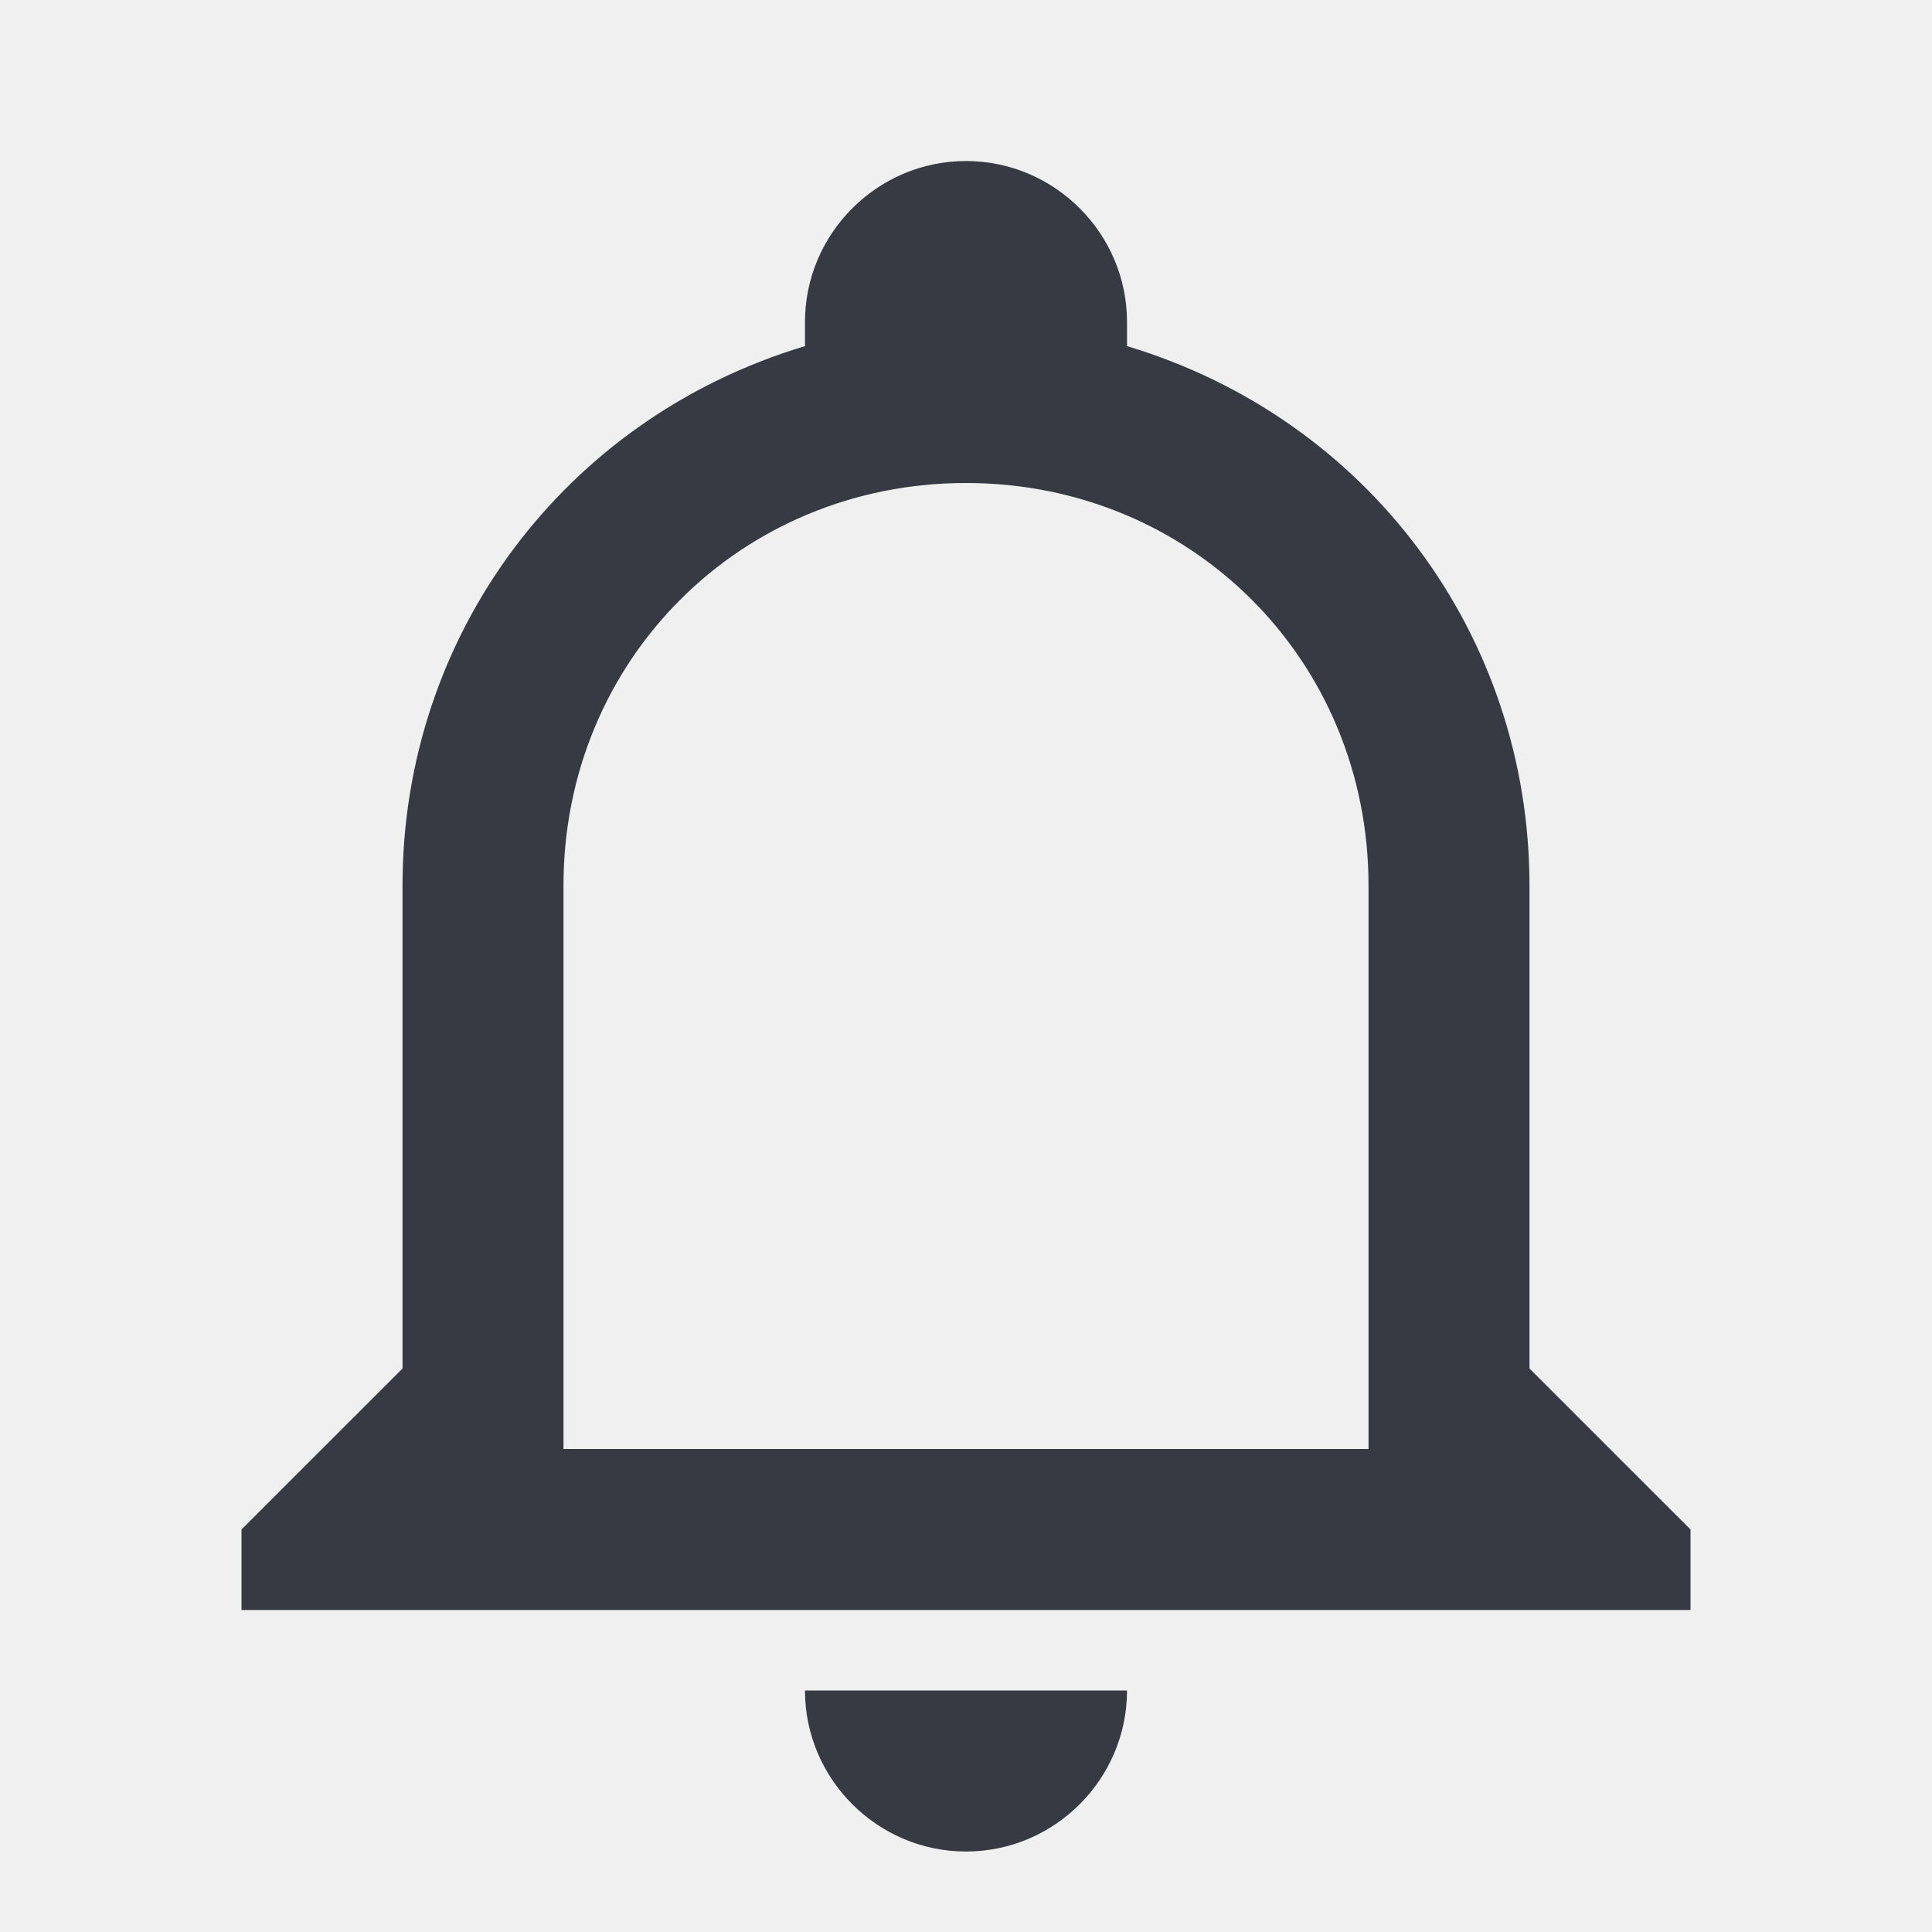
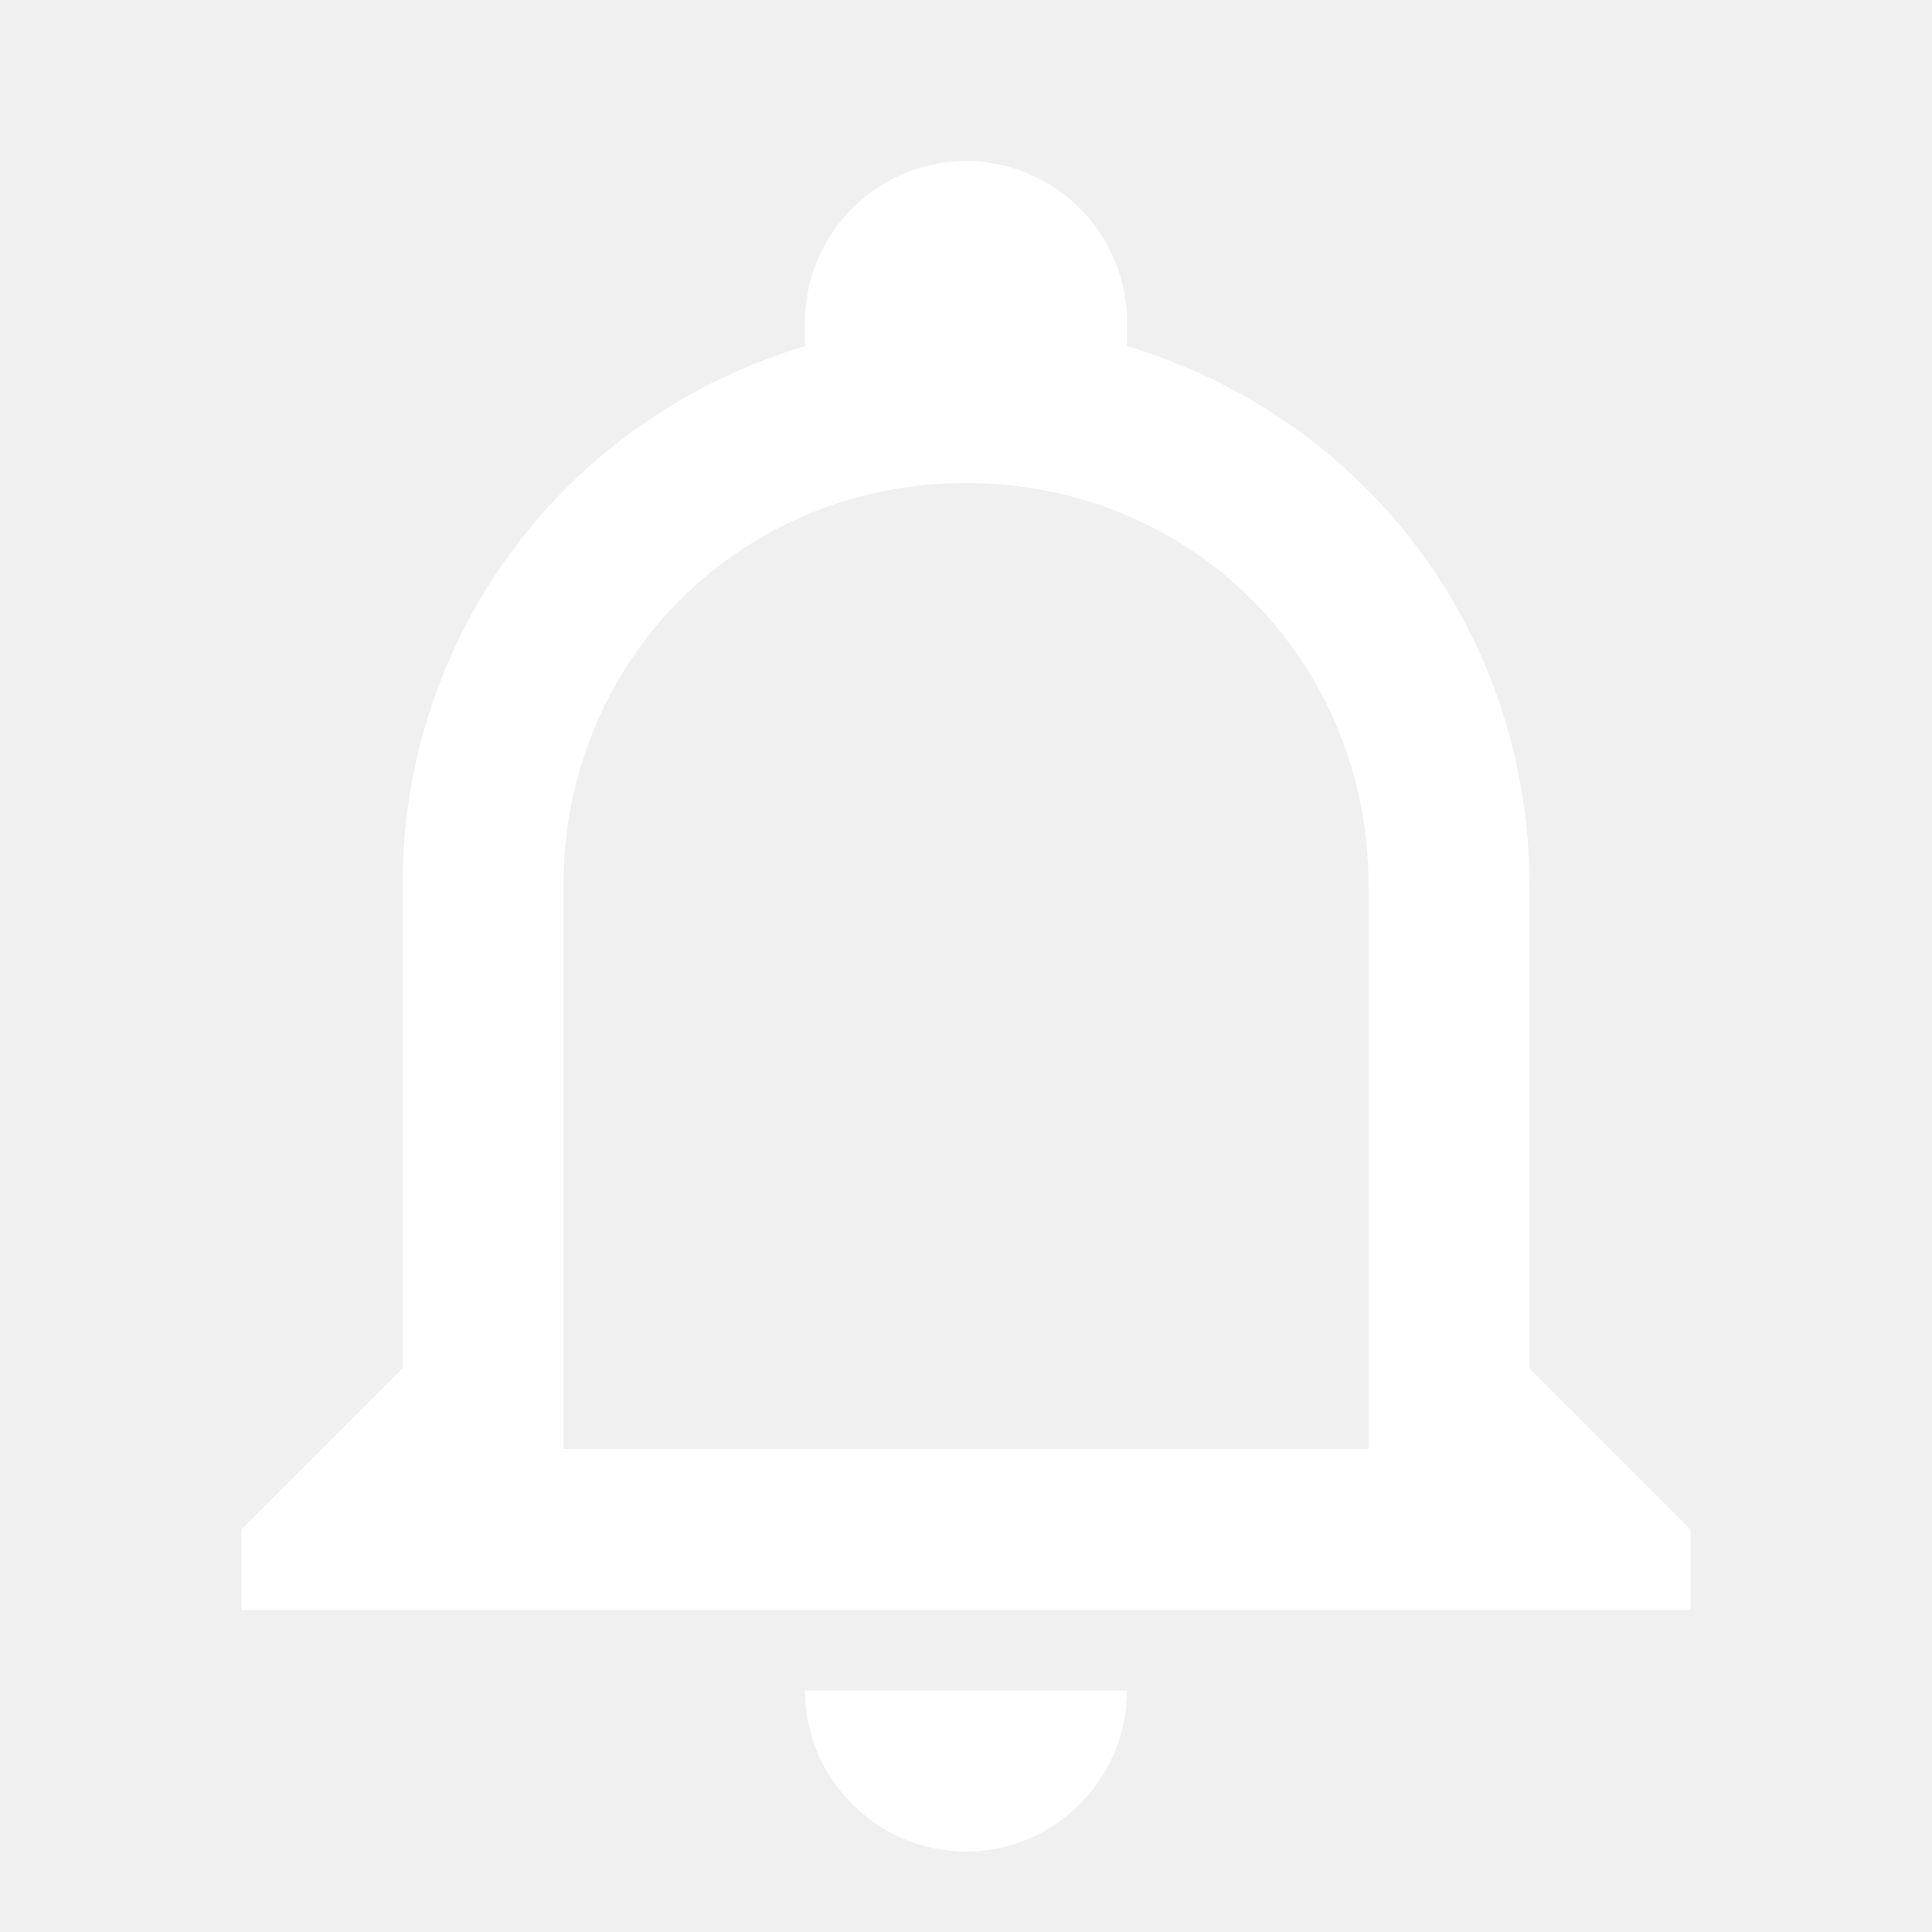
<svg xmlns="http://www.w3.org/2000/svg" width="32" height="32" viewBox="0 0 32 32" fill="none">
-   <path d="M13.333 28H18.667C18.667 29.467 17.467 30.667 16 30.667C14.533 30.667 13.333 29.467 13.333 28ZM28 25.333V26.667H4V25.333L6.667 22.667V14.667C6.667 10.533 9.333 6.933 13.333 5.733V5.333C13.333 3.867 14.533 2.667 16 2.667C17.467 2.667 18.667 3.867 18.667 5.333V5.733C22.667 6.933 25.333 10.533 25.333 14.667V22.667L28 25.333ZM22.667 14.667C22.667 10.933 19.733 8 16 8C12.267 8 9.333 10.933 9.333 14.667V24H22.667V14.667Z" fill="#363B43" />
+   <path d="M13.333 28H18.667C18.667 29.467 17.467 30.667 16 30.667C14.533 30.667 13.333 29.467 13.333 28ZM28 25.333V26.667H4V25.333L6.667 22.667V14.667C6.667 10.533 9.333 6.933 13.333 5.733V5.333C13.333 3.867 14.533 2.667 16 2.667C17.467 2.667 18.667 3.867 18.667 5.333V5.733C22.667 6.933 25.333 10.533 25.333 14.667V22.667L28 25.333ZM22.667 14.667C22.667 10.933 19.733 8 16 8C12.267 8 9.333 10.933 9.333 14.667V24H22.667V14.667Z" fill="#fff" />
</svg>
